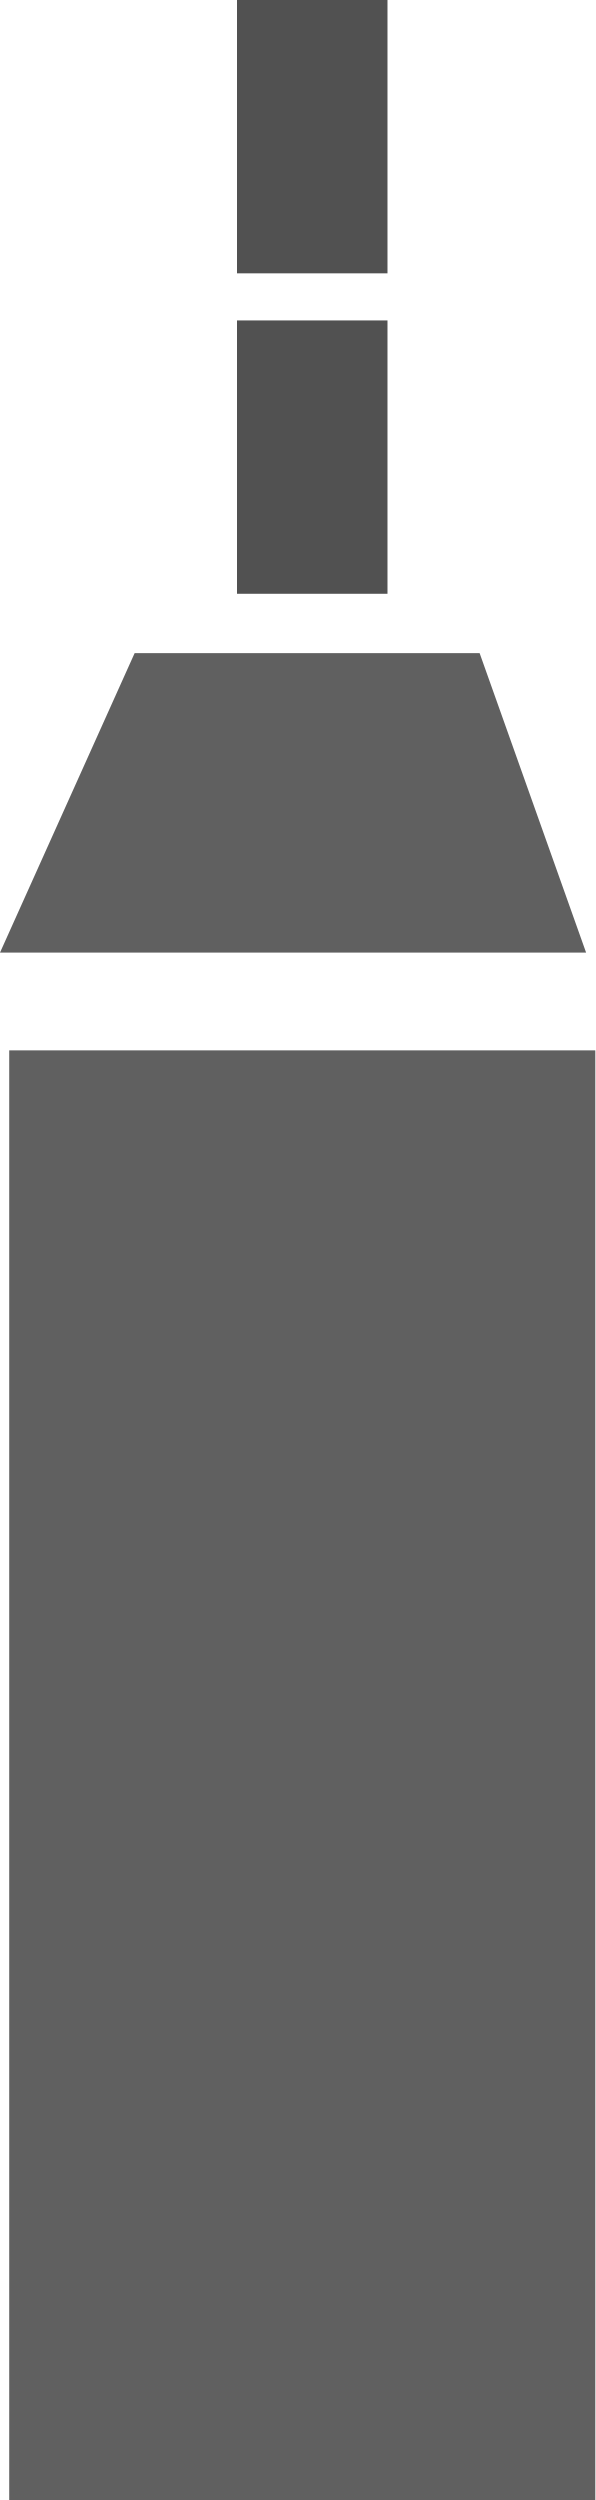
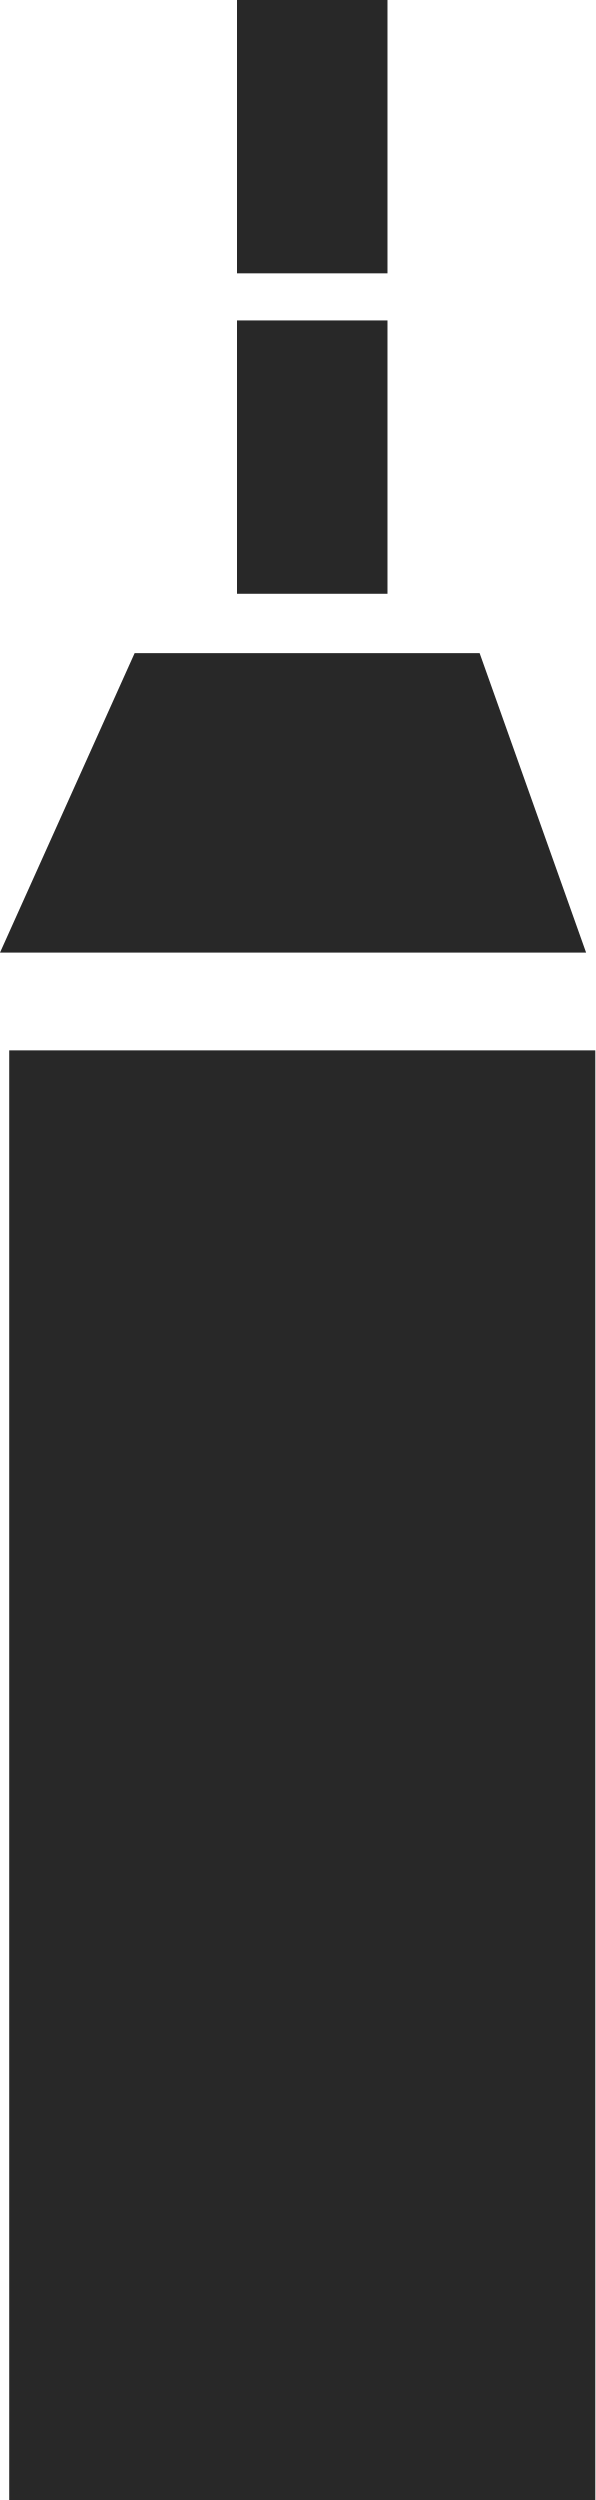
- <svg xmlns="http://www.w3.org/2000/svg" id="Layer_1" data-name="Layer 1" viewBox="0 0 116.3 488.4">
-   <defs>
-     <style>.cls-1{fill:#606060;}.cls-2{fill:#515151;}</style>
-   </defs>
-   <g id="Layer_8" data-name="Layer 8">
-     <rect class="cls-1" x="1.8" y="205.2" width="114.5" height="283.2" />
+ <svg xmlns="http://www.w3.org/2000/svg" version="1.1" id="Layer_1" x="0px" y="0px" viewBox="0 0 116.3 488.4" style="enable-background:new 0 0 116.3 488.4;" xml:space="preserve">
+   <style type="text/css">
+ 	.st0{fill:#282828;}
+ </style>
+   <g id="Layer_8">
+     <rect x="1.8" y="205.2" class="st0" width="114.5" height="283.2" />
  </g>
-   <g id="Layer_11" data-name="Layer 11">
-     <rect class="cls-2" x="46.3" y="62.6" width="29.4" height="53.4" />
-     <g id="Layer_11-2" data-name="Layer 11">
-       <rect class="cls-2" x="46.3" width="29.4" height="53.4" />
+   <g id="Layer_11">
+     <rect x="46.3" y="62.6" class="st0" width="29.4" height="53.4" />
+     <g id="Layer_11-2">
+       <rect x="46.3" class="st0" width="29.4" height="53.4" />
    </g>
  </g>
-   <g id="Layer_10" data-name="Layer 10">
-     <polygon class="cls-1" points="114.5 186.1 0 186.1 26.3 127.6 93.7 127.6 114.5 186.1" />
+   <g id="Layer_10">
+     <polygon class="st0" points="114.5,186.1 0,186.1 26.3,127.6 93.7,127.6  " />
  </g>
</svg>
